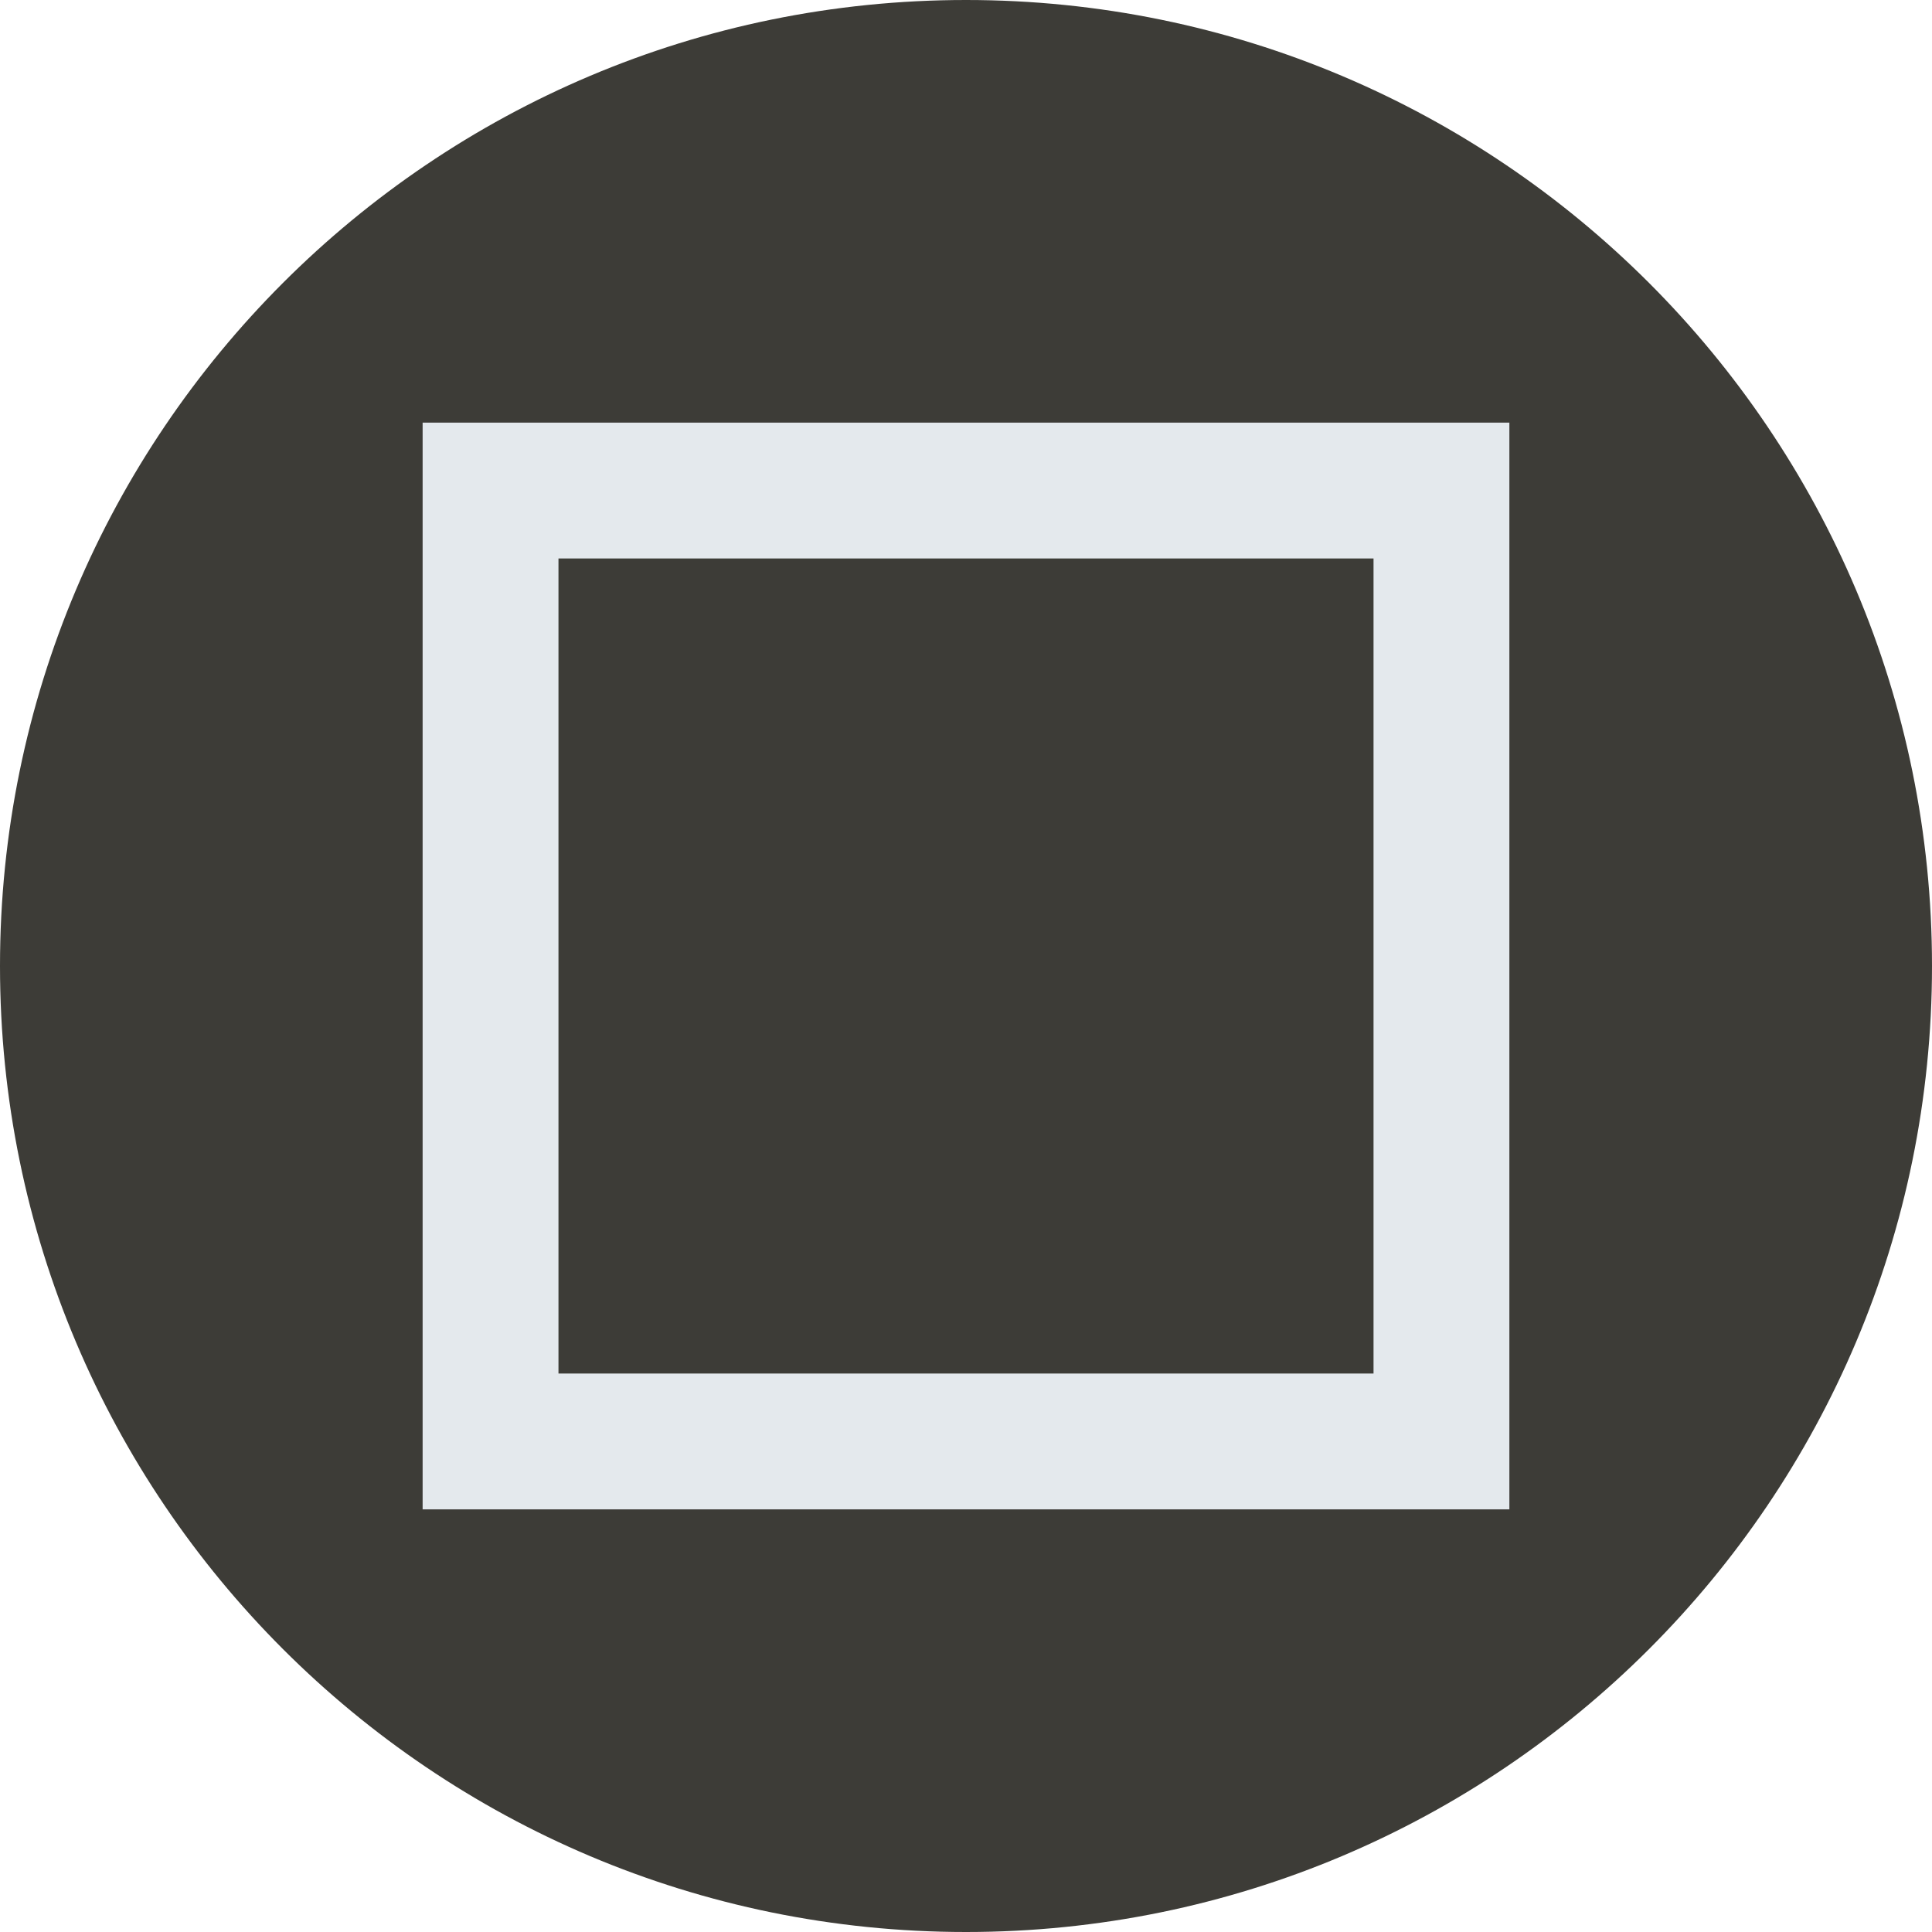
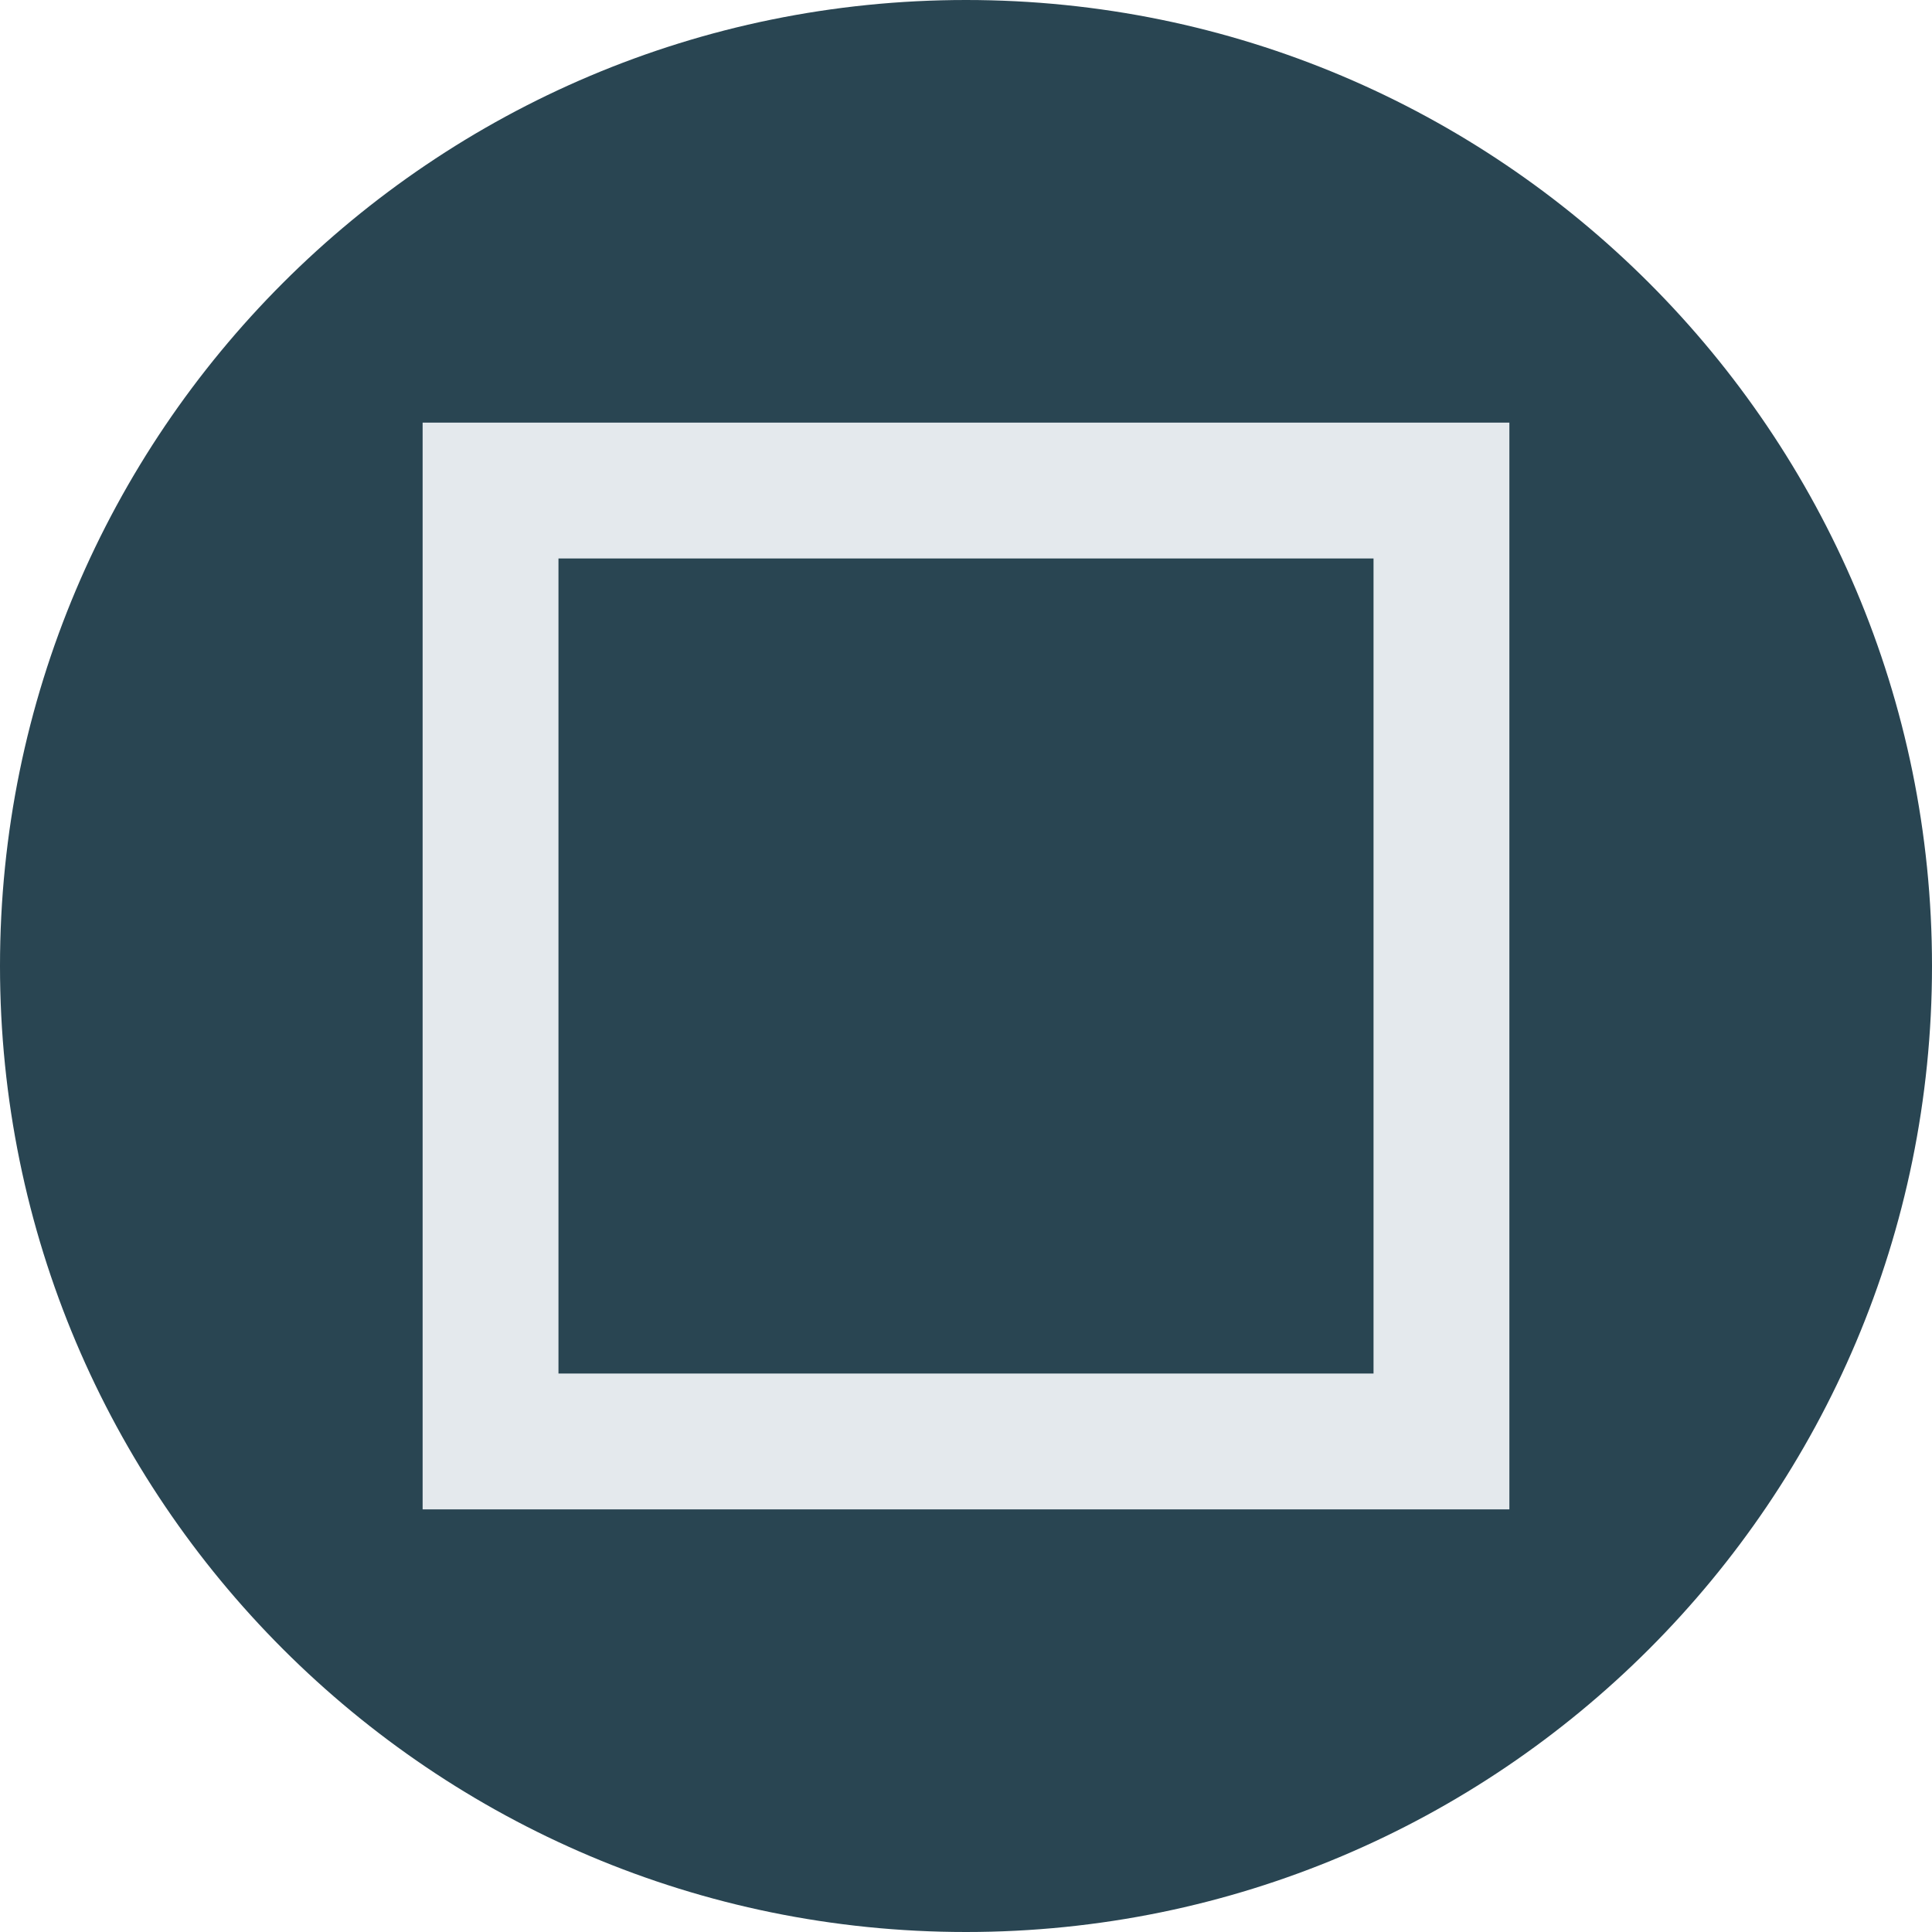
<svg xmlns="http://www.w3.org/2000/svg" viewBox="0 0 16 16" version="1.1" height="16" width="16" id="svg5154">
  <defs id="defs8" />
-   <rect style="opacity:1;fill:#3d3c37;fill-opacity:1;fill-rule:evenodd;stroke:none;stroke-width:9.925;stroke-miterlimit:4;stroke-dasharray:none;stroke-opacity:1" id="rect827" width="16" height="16" x="0" y="0" rx="100" ry="100" />
-   <path id="rect4811" d="M 3.5,3.5 V 4.547 12.5 h 9 v -9 z m 1.125,1.125 h 6.75 v 6.75 h -6.75 z" style="color:#000000;text-indent:0;text-decoration:none;text-decoration-line:none;text-transform:none;isolation:auto;mix-blend-mode:normal;fill:#e4e9ed;stroke-width:1.125;color-rendering:auto;image-rendering:auto;shape-rendering:auto;fill-opacity:1" />
+   <rect style="opacity:1;fill:#294552;fill-opacity:1;fill-rule:evenodd;stroke:none;stroke-width:9.925;stroke-miterlimit:4;stroke-dasharray:none;stroke-opacity:1" id="rect827" width="16" height="16" x="0" y="0" rx="100" ry="100" />
+   <path id="rect4811" d="M 3.5,3.5 V 4.547 12.5 h 9 v -9 z m 1.125,1.125 h 6.75 v 6.75 h -6.75 z" style="color:#294552;text-indent:0;text-decoration:none;text-decoration-line:none;text-transform:none;isolation:auto;mix-blend-mode:normal;fill:#e4e9ed;stroke-width:1.125;color-rendering:auto;image-rendering:auto;shape-rendering:auto;fill-opacity:1" />
</svg>
